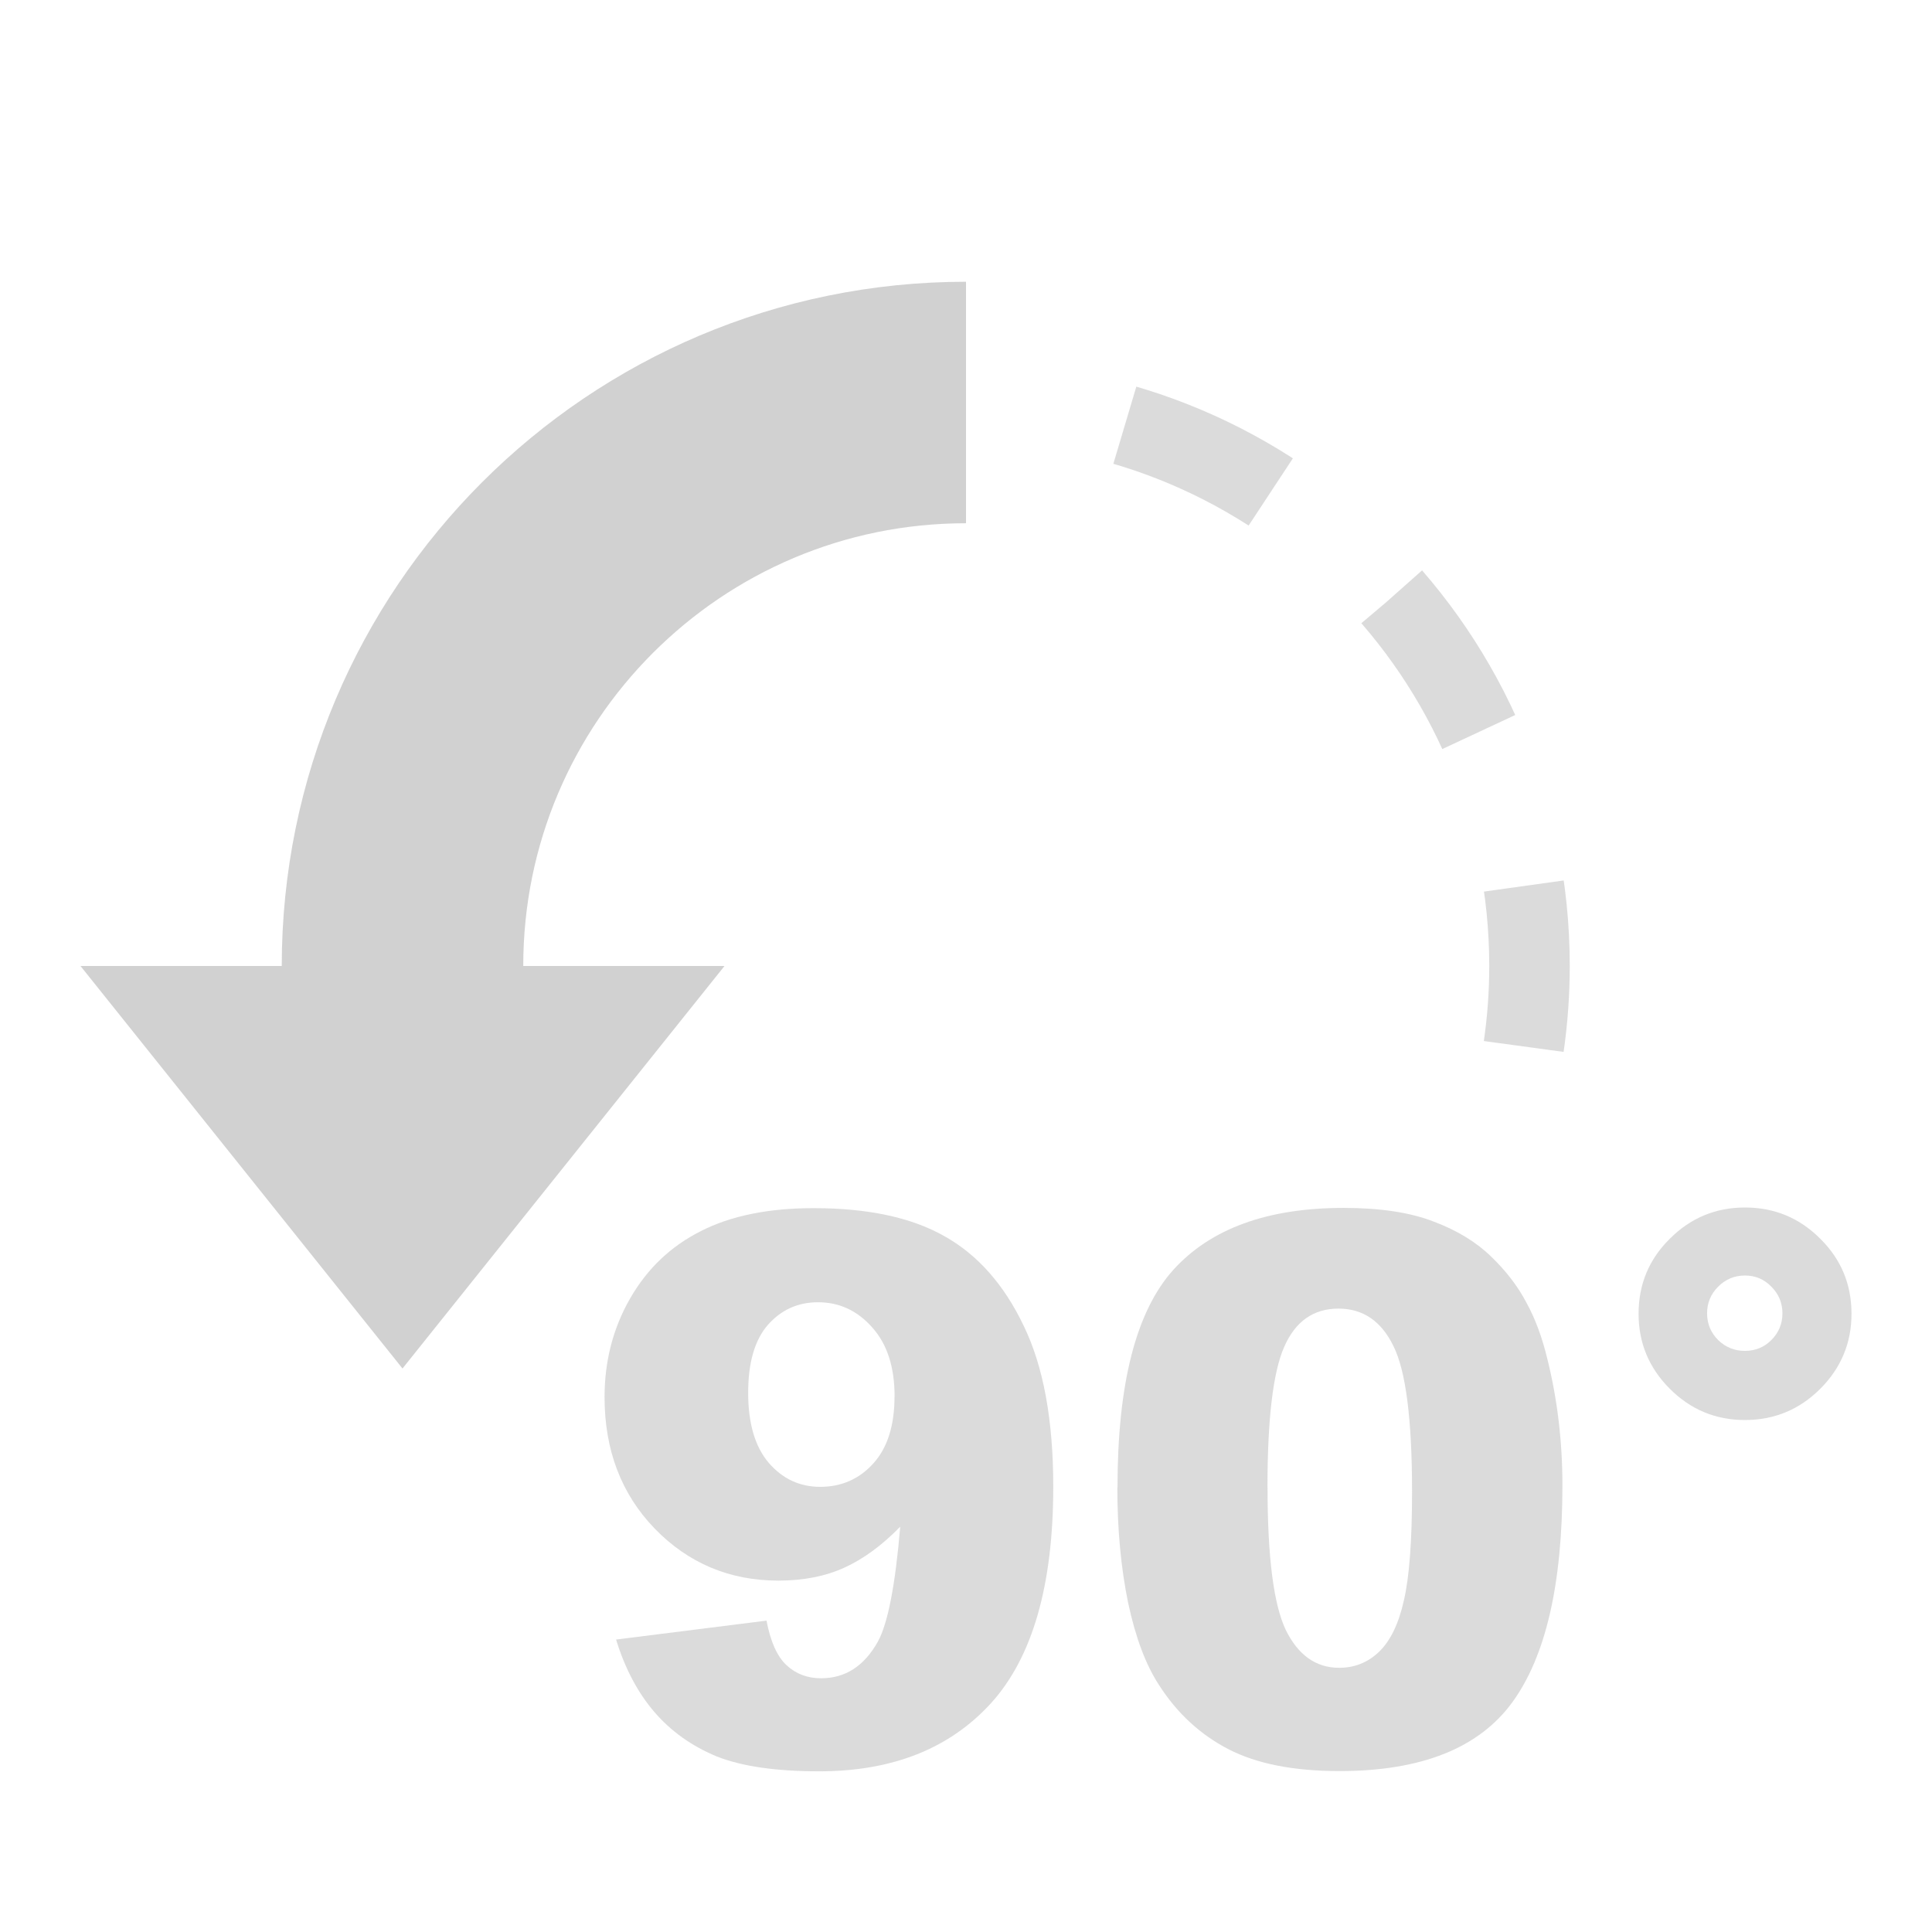
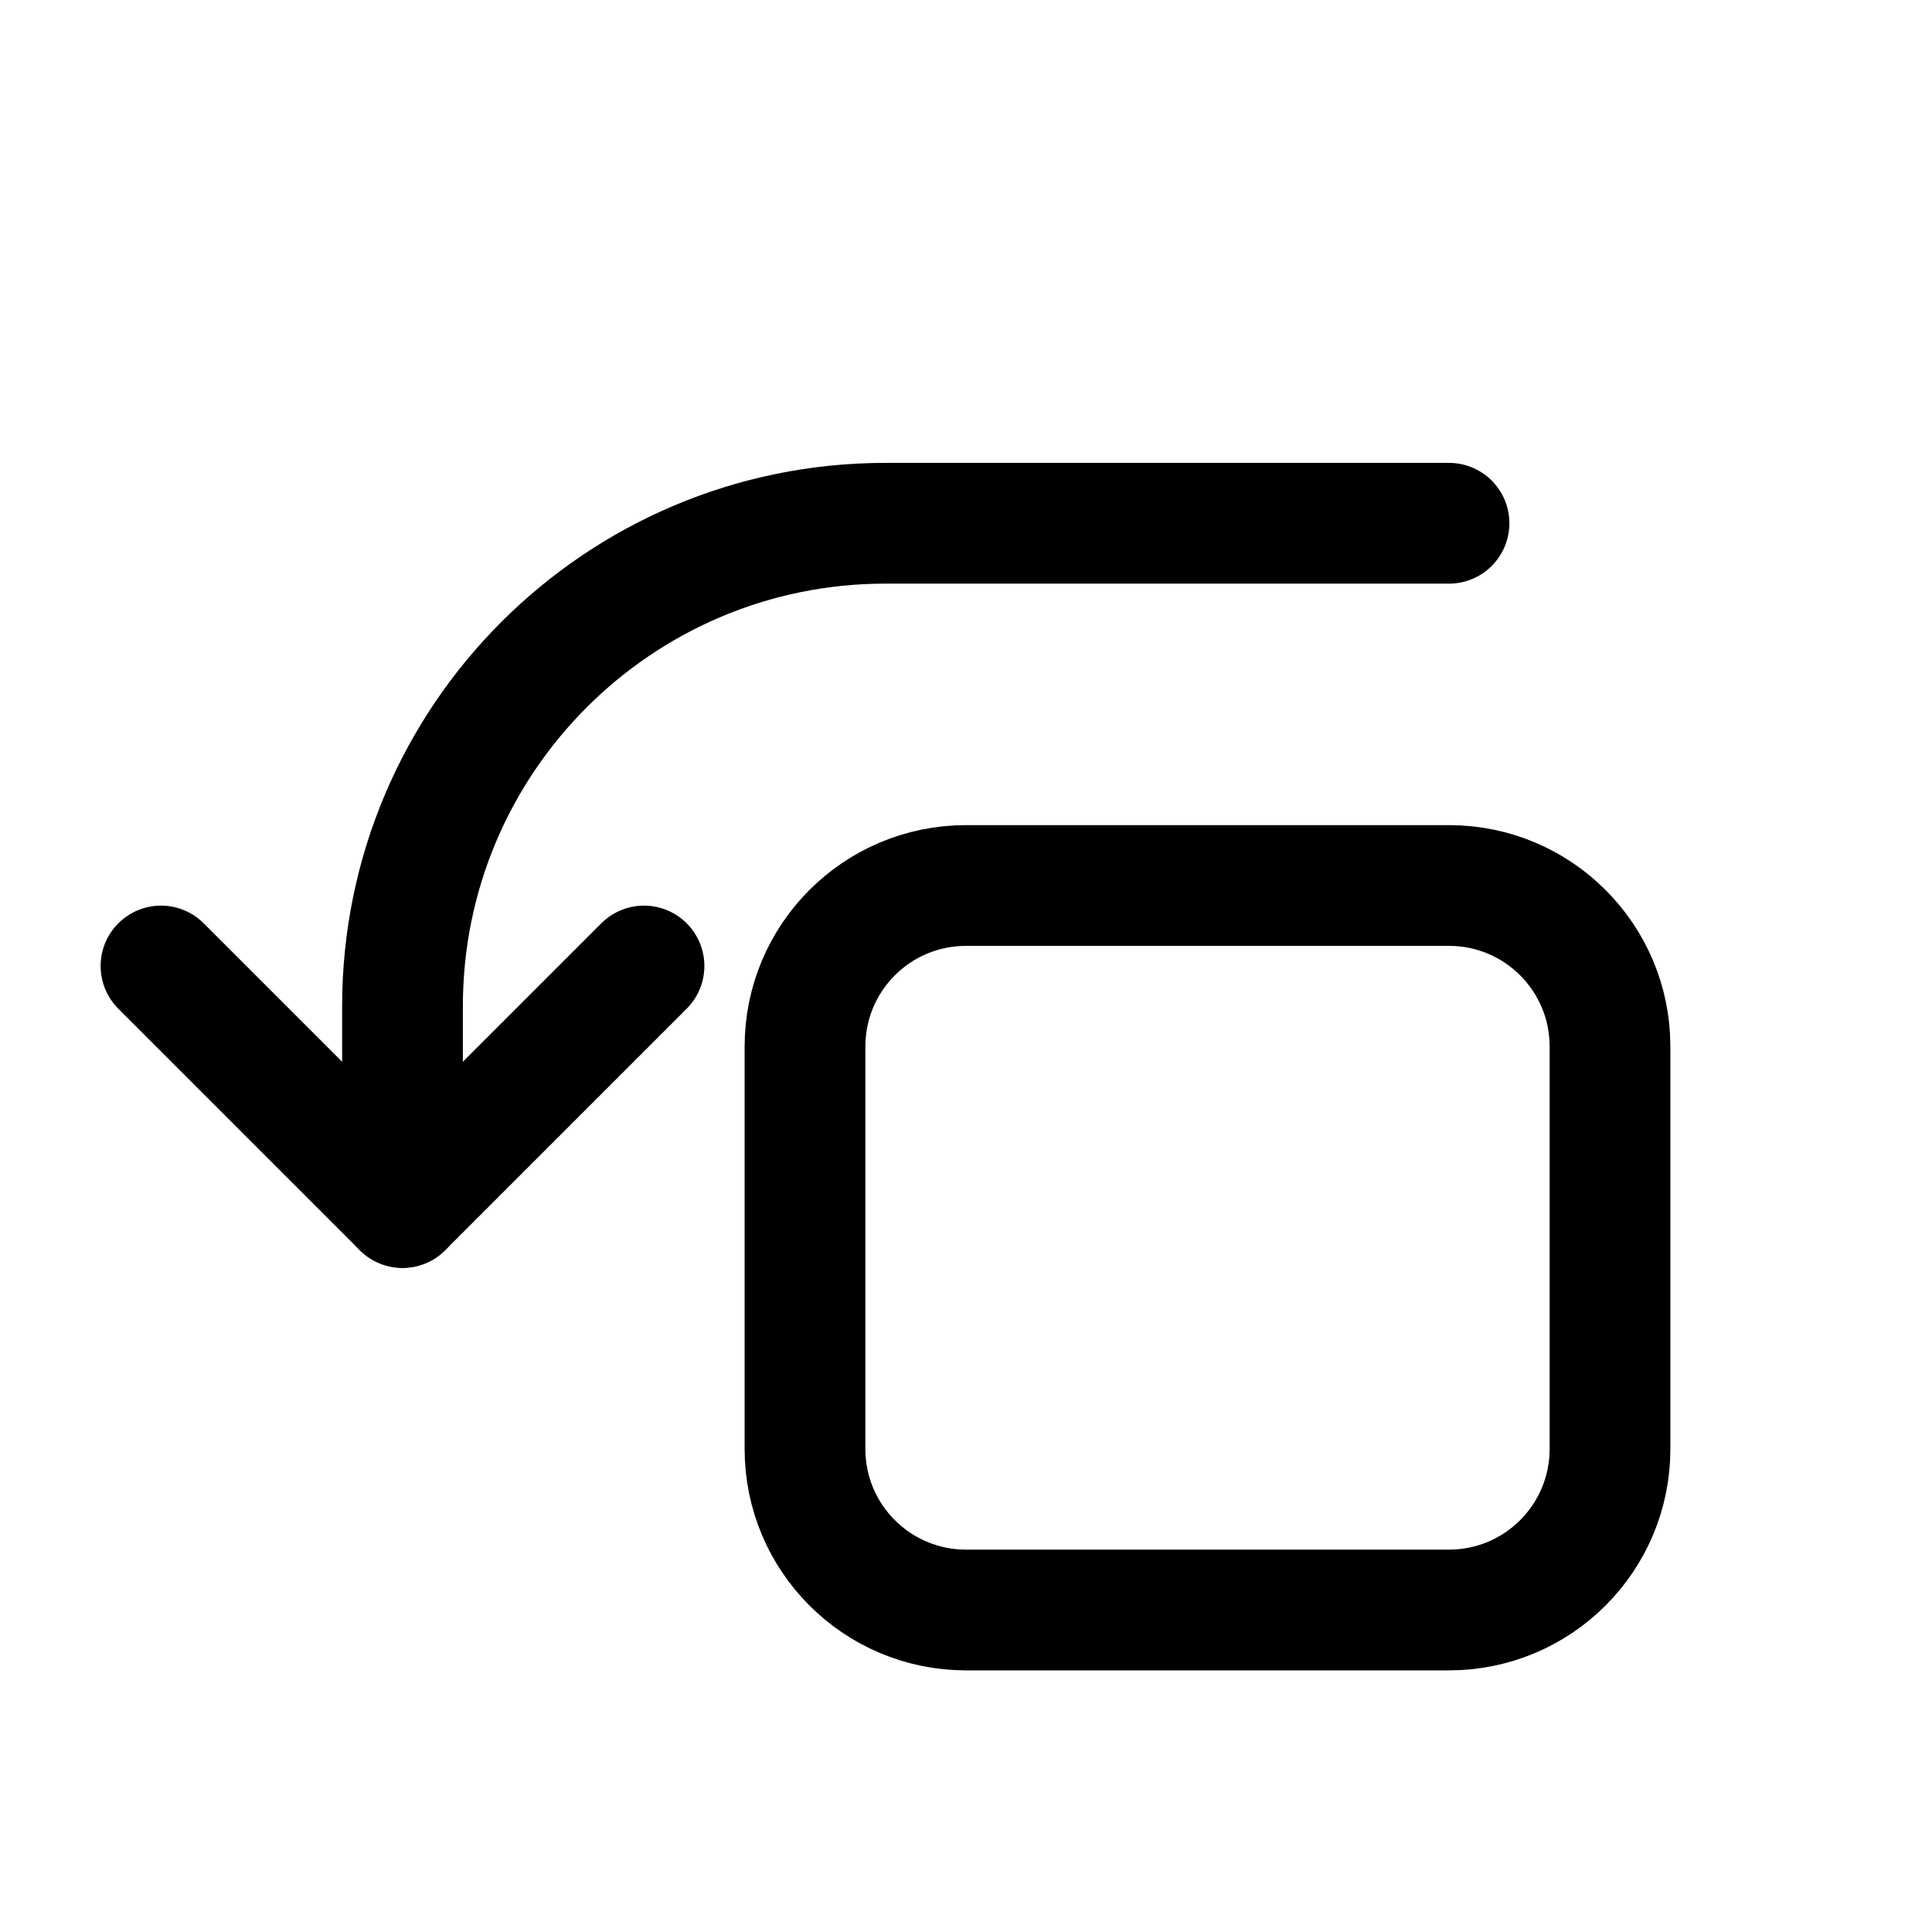
- <svg xmlns="http://www.w3.org/2000/svg" width="24px" height="24px" viewBox="0 0 24 24" version="1.1" id="SVGRoot">
-   <defs id="defs815" />
-   <g id="layer1">
-     <path style="display:inline;opacity:0.9;fill:#cccccc;fill-opacity:1.0;stroke:none;stroke-width:0.035" d="m 1,12 4,5 4,-5 z" id="path2866" />
-     <path style="opacity:0.9;fill:none;fill-opacity:1;fill-rule:nonzero;stroke:#cccccc;stroke-width:3;stroke-linecap:butt;stroke-linejoin:miter;stroke-miterlimit:4;stroke-dasharray:none;stroke-opacity:1.0;paint-order:normal" d="M 5,12 A 7,7 0 0 1 12,5" id="path1684" />
-     <g aria-label="90°" style="font-style:normal;font-variant:normal;font-weight:normal;font-stretch:normal;font-size:9.45px;line-height:125%;font-family:'Arial Black';-inkscape-font-specification:'Arial Black, ';letter-spacing:0px;word-spacing:0px;opacity:0.7;fill:#cccccc;fill-opacity:1.0;stroke:none;stroke-width:1px;stroke-linecap:butt;stroke-linejoin:miter;stroke-opacity:1" id="text1716">
-       <path d="m 7.653,20.367 1.869,-0.235 q 0.074,0.392 0.249,0.554 0.175,0.162 0.429,0.162 0.452,0 0.706,-0.457 0.185,-0.337 0.277,-1.426 -0.337,0.346 -0.692,0.508 -0.355,0.162 -0.821,0.162 -0.909,0 -1.537,-0.646 -0.623,-0.646 -0.623,-1.633 0,-0.674 0.318,-1.227 0.318,-0.554 0.877,-0.835 0.558,-0.286 1.403,-0.286 1.015,0 1.629,0.351 0.614,0.346 0.978,1.107 0.369,0.757 0.369,2.003 0,1.832 -0.771,2.686 -0.771,0.849 -2.136,0.849 -0.808,0 -1.274,-0.185 Q 8.437,21.626 8.128,21.266 7.819,20.906 7.653,20.367 Z M 11.113,17.349 q 0,-0.549 -0.277,-0.858 -0.277,-0.314 -0.674,-0.314 -0.374,0 -0.623,0.281 -0.245,0.281 -0.245,0.844 0,0.568 0.254,0.868 0.258,0.3 0.641,0.3 0.397,0 0.66,-0.291 0.263,-0.291 0.263,-0.831 z" style="stroke-width:1px;fill-opacity:1.0;fill:#cccccc" id="path20" />
-       <path d="m 13.882,18.475 q 0,-1.929 0.692,-2.699 0.697,-0.771 2.118,-0.771 0.683,0 1.121,0.171 0.438,0.166 0.715,0.438 0.277,0.268 0.434,0.568 0.162,0.295 0.258,0.692 0.189,0.757 0.189,1.578 0,1.841 -0.623,2.695 -0.623,0.854 -2.146,0.854 -0.854,0 -1.38,-0.272 -0.526,-0.272 -0.863,-0.798 -0.245,-0.374 -0.383,-1.02 -0.134,-0.651 -0.134,-1.435 z m 1.864,0.005 q 0,1.292 0.226,1.767 0.231,0.471 0.664,0.471 0.286,0 0.494,-0.198 0.212,-0.203 0.309,-0.637 0.102,-0.434 0.102,-1.352 0,-1.347 -0.231,-1.809 -0.226,-0.466 -0.683,-0.466 -0.466,0 -0.674,0.475 -0.208,0.471 -0.208,1.749 z" style="stroke-width:1px;fill-opacity:1.0;fill:#cccccc" id="path22" />
-       <path d="m 23,16.32 q 0,0.544 -0.388,0.932 -0.388,0.388 -0.937,0.388 -0.544,0 -0.932,-0.388 -0.388,-0.388 -0.388,-0.932 0,-0.549 0.388,-0.932 Q 21.131,15 21.676,15 22.225,15 22.612,15.388 23,15.771 23,16.32 Z m -0.858,-0.005 q 0,-0.194 -0.138,-0.332 -0.134,-0.138 -0.328,-0.138 -0.194,0 -0.332,0.138 -0.138,0.138 -0.138,0.332 0,0.194 0.138,0.332 0.138,0.134 0.332,0.134 0.194,0 0.328,-0.134 0.138,-0.138 0.138,-0.332 z" style="stroke-width:1px;fill-opacity:1.0;fill:#cccccc" id="path24" />
-     </g>
-     <path id="path1724" d="m -39,12 4,5 4,-5 z" style="display:inline;opacity:0.7;fill:#cccccc;fill-opacity:1.0;stroke:none;stroke-width:0.035" />
-     <path id="path1726" d="m -35,12 a 7,7 0 0 1 7,-7" style="opacity:0.7;fill:none;fill-opacity:1;fill-rule:nonzero;stroke:#cccccc;stroke-width:3;stroke-linecap:butt;stroke-linejoin:miter;stroke-miterlimit:4;stroke-dasharray:none;stroke-opacity:1.0;paint-order:normal" />
-     <path id="path1728" d="m -28,5 a 7,7 0 0 1 7,7 v 0 0 a 7,7 0 0 1 -7,7 7,7 0 0 1 -4.95,-2.05" style="opacity:0.7;fill:none;fill-opacity:1;fill-rule:nonzero;stroke:#cccccc;stroke-width:1;stroke-linecap:butt;stroke-linejoin:miter;stroke-miterlimit:4;stroke-dasharray:2, 2;stroke-dashoffset:10;stroke-opacity:1.0;paint-order:normal" />
-     <path style="opacity:0.7;fill:none;fill-opacity:1;fill-rule:nonzero;stroke:#cccccc;stroke-width:1;stroke-linecap:butt;stroke-linejoin:miter;stroke-miterlimit:4;stroke-dasharray:2, 2;stroke-dashoffset:10;stroke-opacity:1.0;paint-order:normal" d="M 12 5 A 7 7 0 0 1 19 12 L 19 12 L 19 12 A 7 7 0 0 1 18.708 14.001 " id="path1734" />
-     <text id="text18" y="21.885" x="27.182" style="font-style:normal;font-variant:normal;font-weight:normal;font-stretch:normal;font-size:9.45px;line-height:125%;font-family:'Arial Black';-inkscape-font-specification:'Arial Black, ';letter-spacing:0px;word-spacing:0px;opacity:0.7;fill:#cccccc;fill-opacity:1;stroke:none;stroke-width:1px;stroke-linecap:butt;stroke-linejoin:miter;stroke-opacity:1" xml:space="preserve">
-       <tspan style="fill:#cccccc;fill-opacity:1;stroke-width:1px" y="21.885" x="27.182" id="tspan16">90°</tspan>
-     </text>
+ <svg xmlns="http://www.w3.org/2000/svg" width="24px" height="24px" viewBox="0 0 24 24">
+   <g fill="none" stroke="currentColor" stroke-width="1.5" stroke-linecap="round" stroke-linejoin="round">
+     <rect x="10" y="11" width="10" height="9" rx="2" />
+     <path d="M18 6.5h-7a6 6 0 0 0-6 6V15" />
+     <path d="M2 12l3 3 3-3" />
  </g>
</svg>
